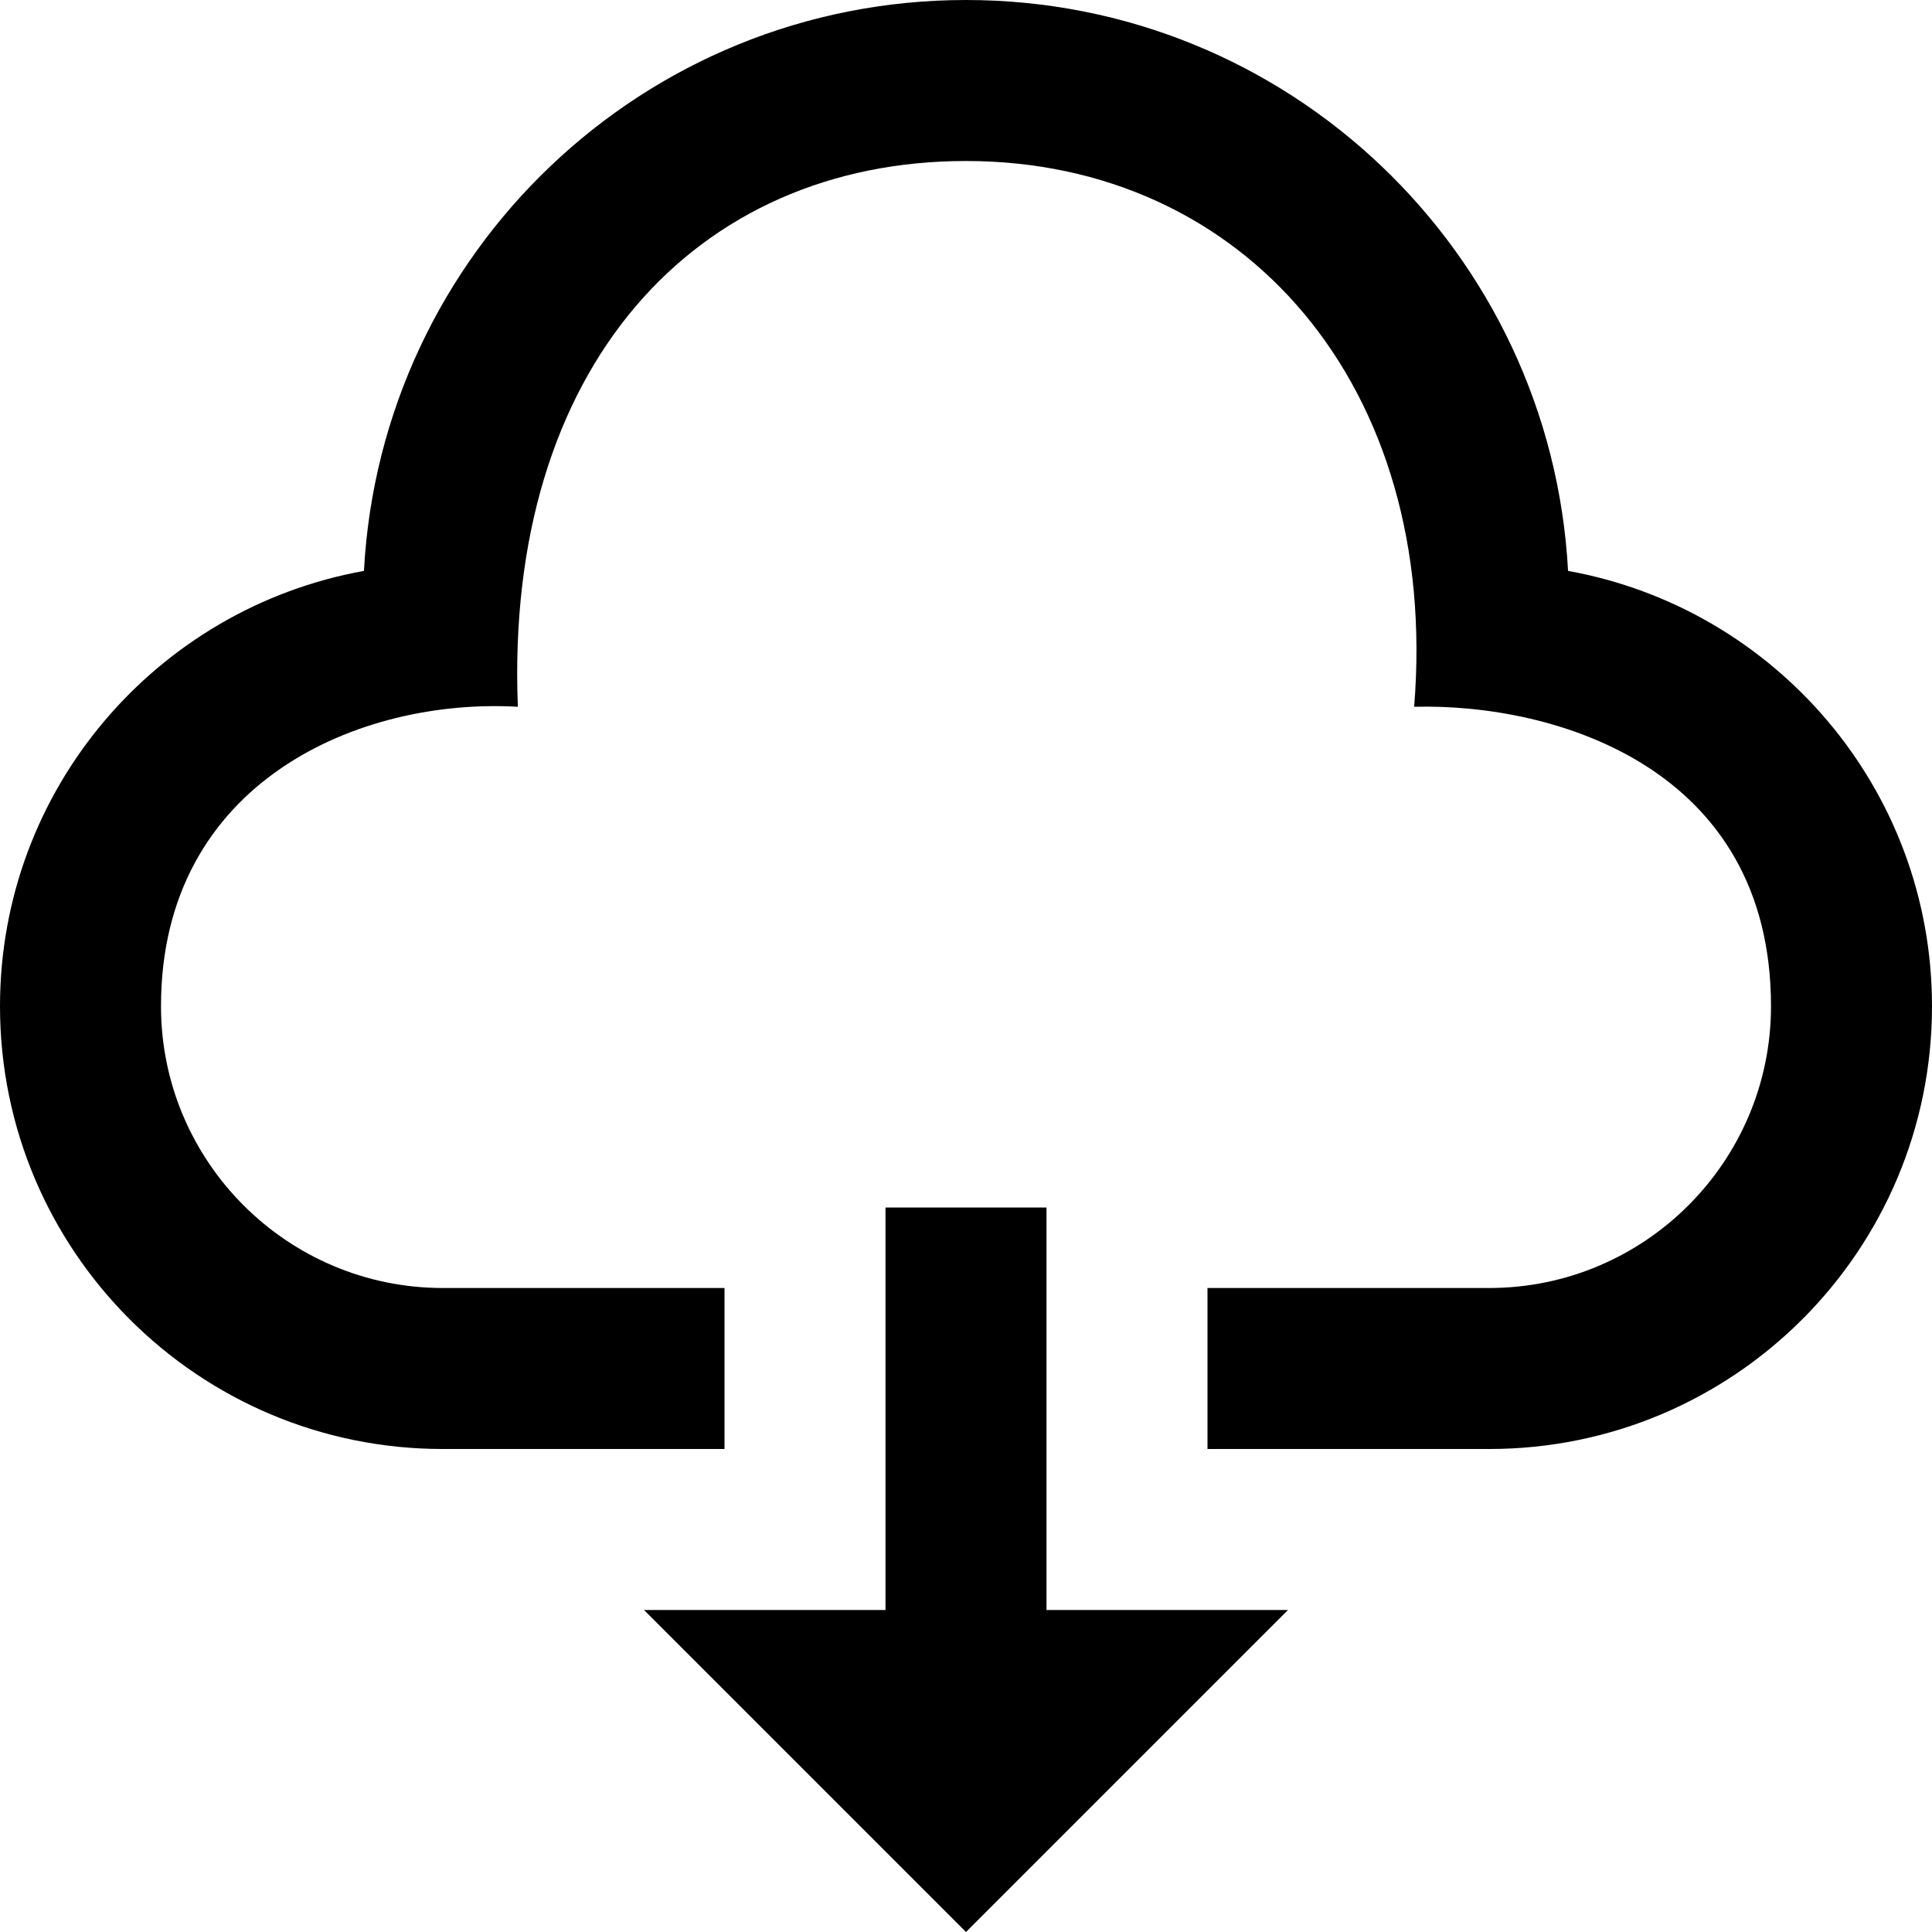
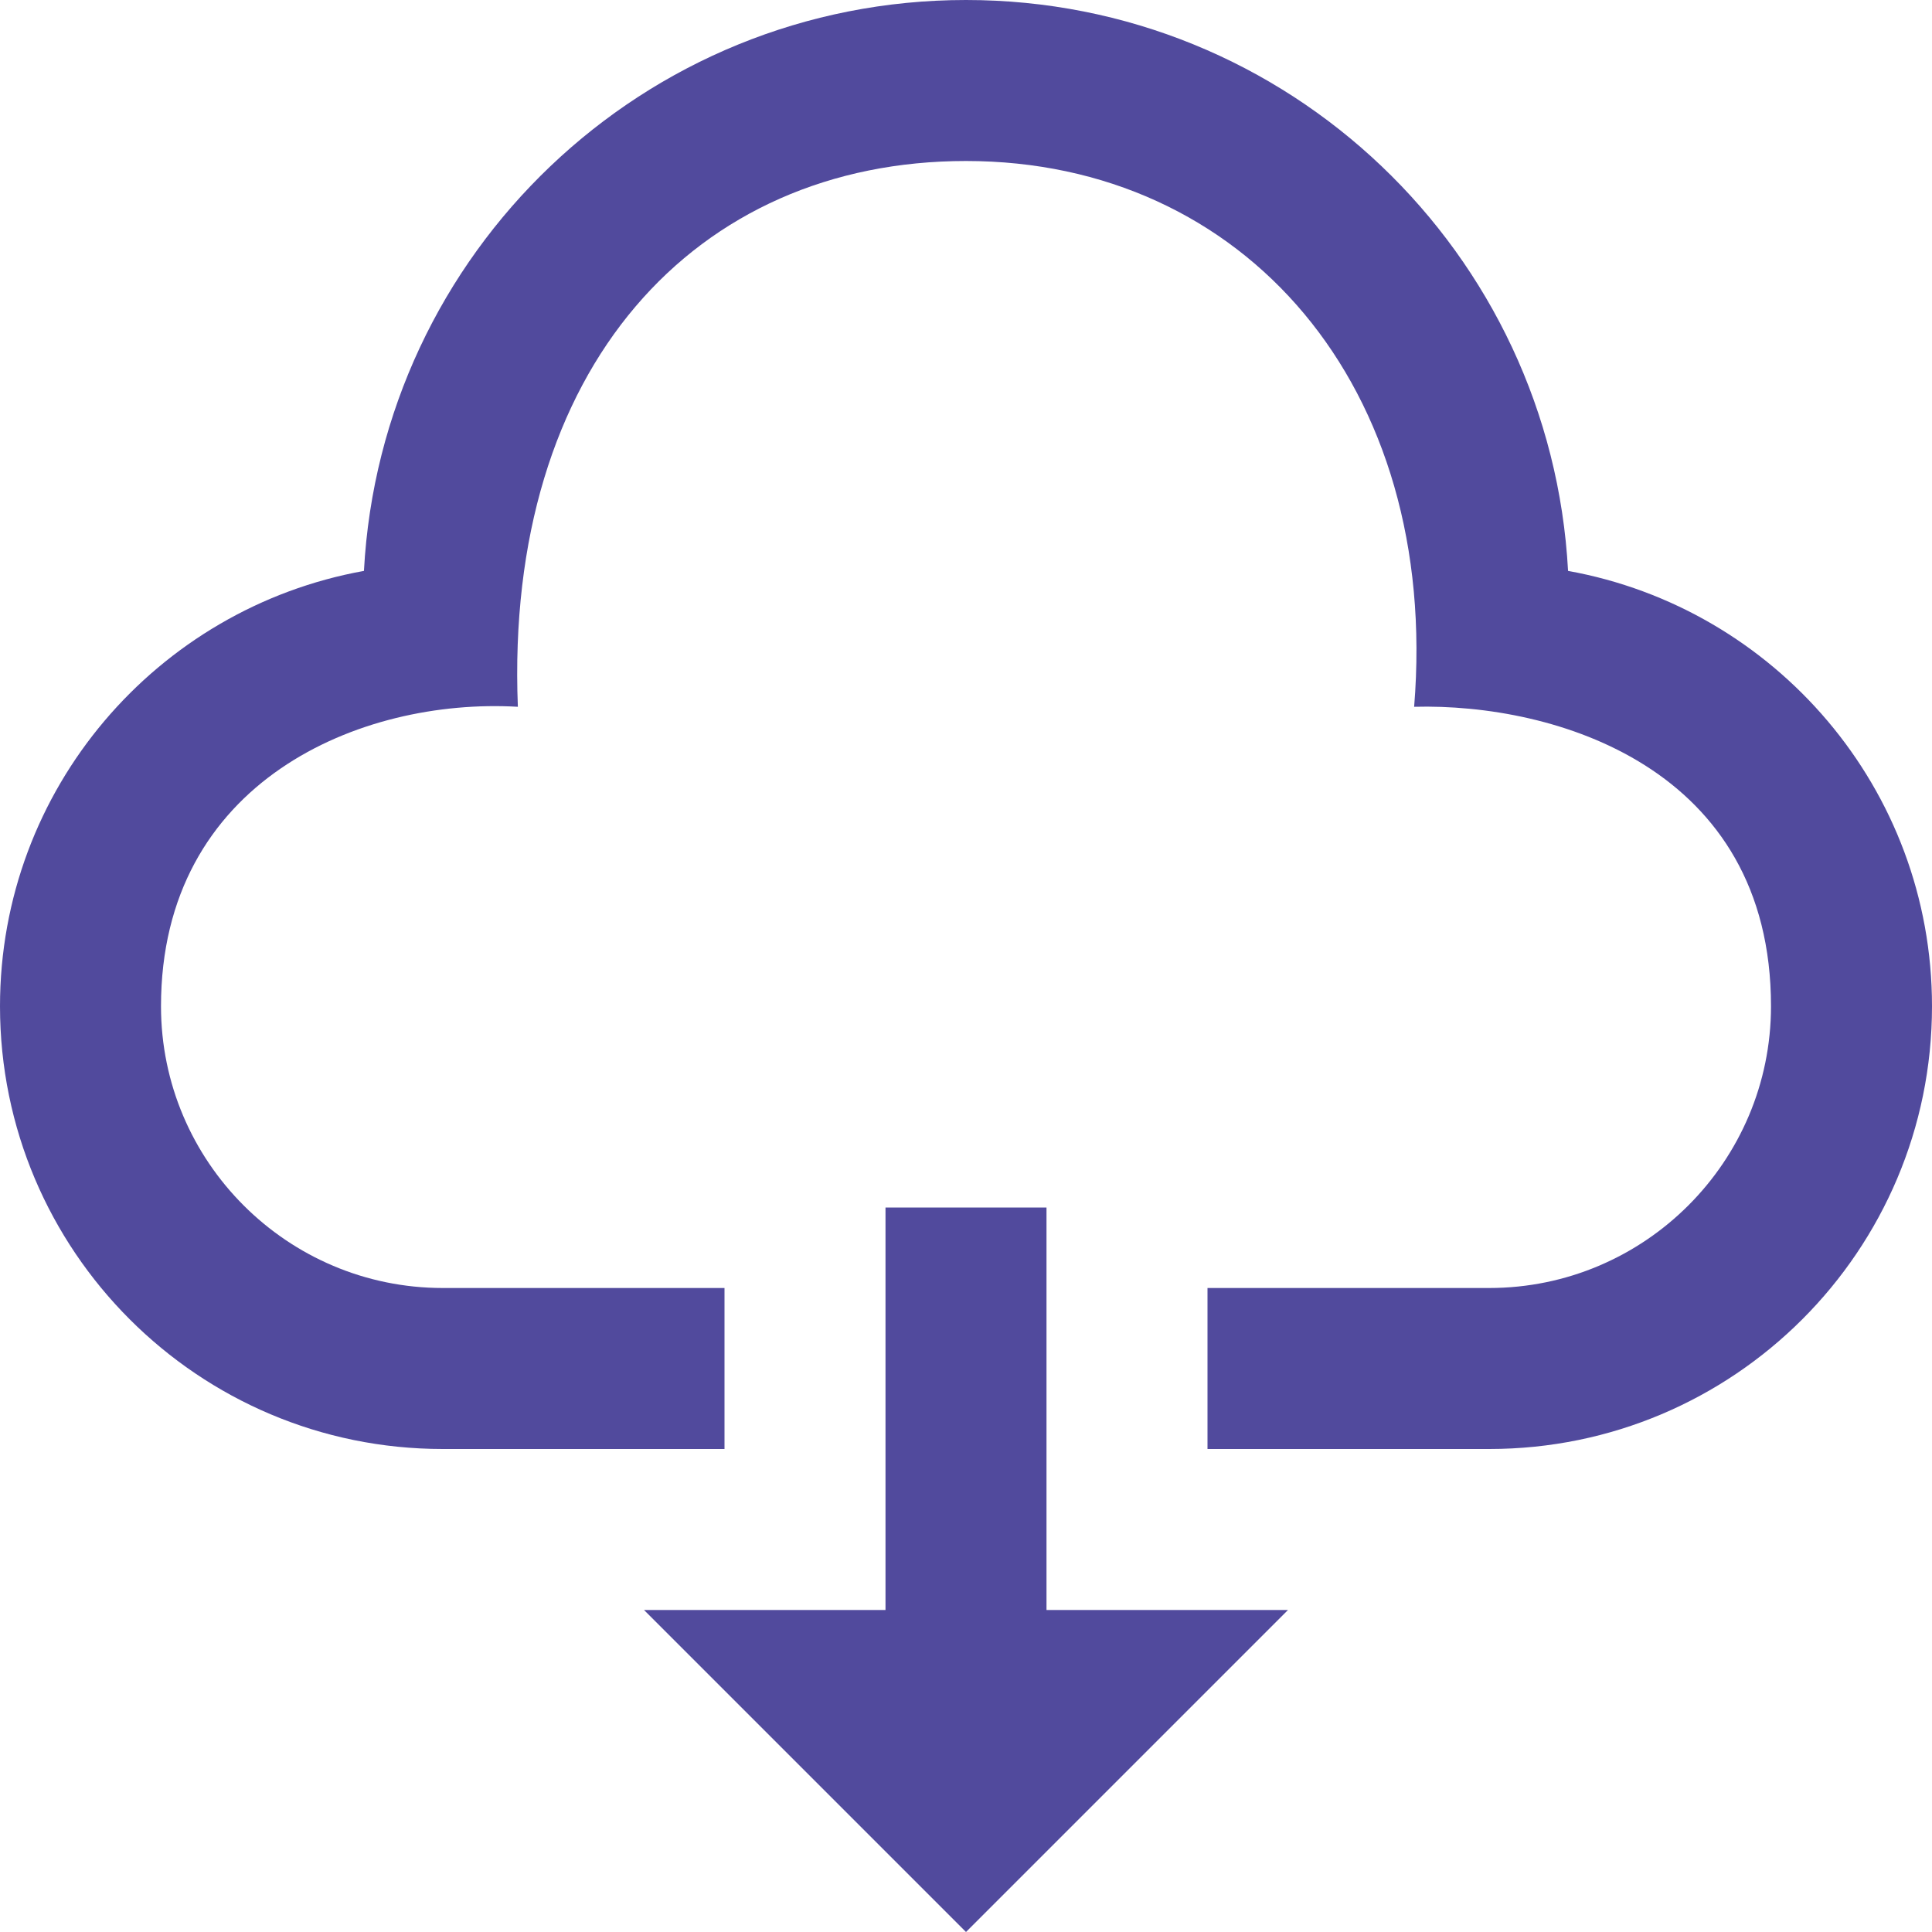
<svg xmlns="http://www.w3.org/2000/svg" width="24" height="24" viewBox="0 0 24 24">
-   <path d="M8 20h3v-5h2v5h3l-4 4-4-4zm11.479-12.908c-.212-3.951-3.473-7.092-7.479-7.092s-7.267 3.141-7.479 7.092c-2.57.463-4.521 2.706-4.521 5.408 0 3.037 2.463 5.5 5.5 5.5h3.5v-2h-3.5c-1.93 0-3.5-1.57-3.5-3.5 0-2.797 2.479-3.833 4.433-3.72-.167-4.218 2.208-6.78 5.567-6.78 3.453 0 5.891 2.797 5.567 6.78 1.745-.046 4.433.751 4.433 3.72 0 1.93-1.57 3.5-3.5 3.5h-3.5v2h3.5c3.037 0 5.5-2.463 5.5-5.5 0-2.702-1.951-4.945-4.521-5.408z" />
+   <path fill="#514a9d" d="M8 20h3v-5h2v5h3l-4 4-4-4zm11.479-12.908c-.212-3.951-3.473-7.092-7.479-7.092s-7.267 3.141-7.479 7.092c-2.57.463-4.521 2.706-4.521 5.408 0 3.037 2.463 5.5 5.5 5.5h3.5v-2h-3.5c-1.93 0-3.5-1.57-3.5-3.5 0-2.797 2.479-3.833 4.433-3.72-.167-4.218 2.208-6.78 5.567-6.78 3.453 0 5.891 2.797 5.567 6.78 1.745-.046 4.433.751 4.433 3.72 0 1.93-1.57 3.5-3.5 3.5h-3.5v2h3.5c3.037 0 5.5-2.463 5.5-5.5 0-2.702-1.951-4.945-4.521-5.408z" />
</svg>
